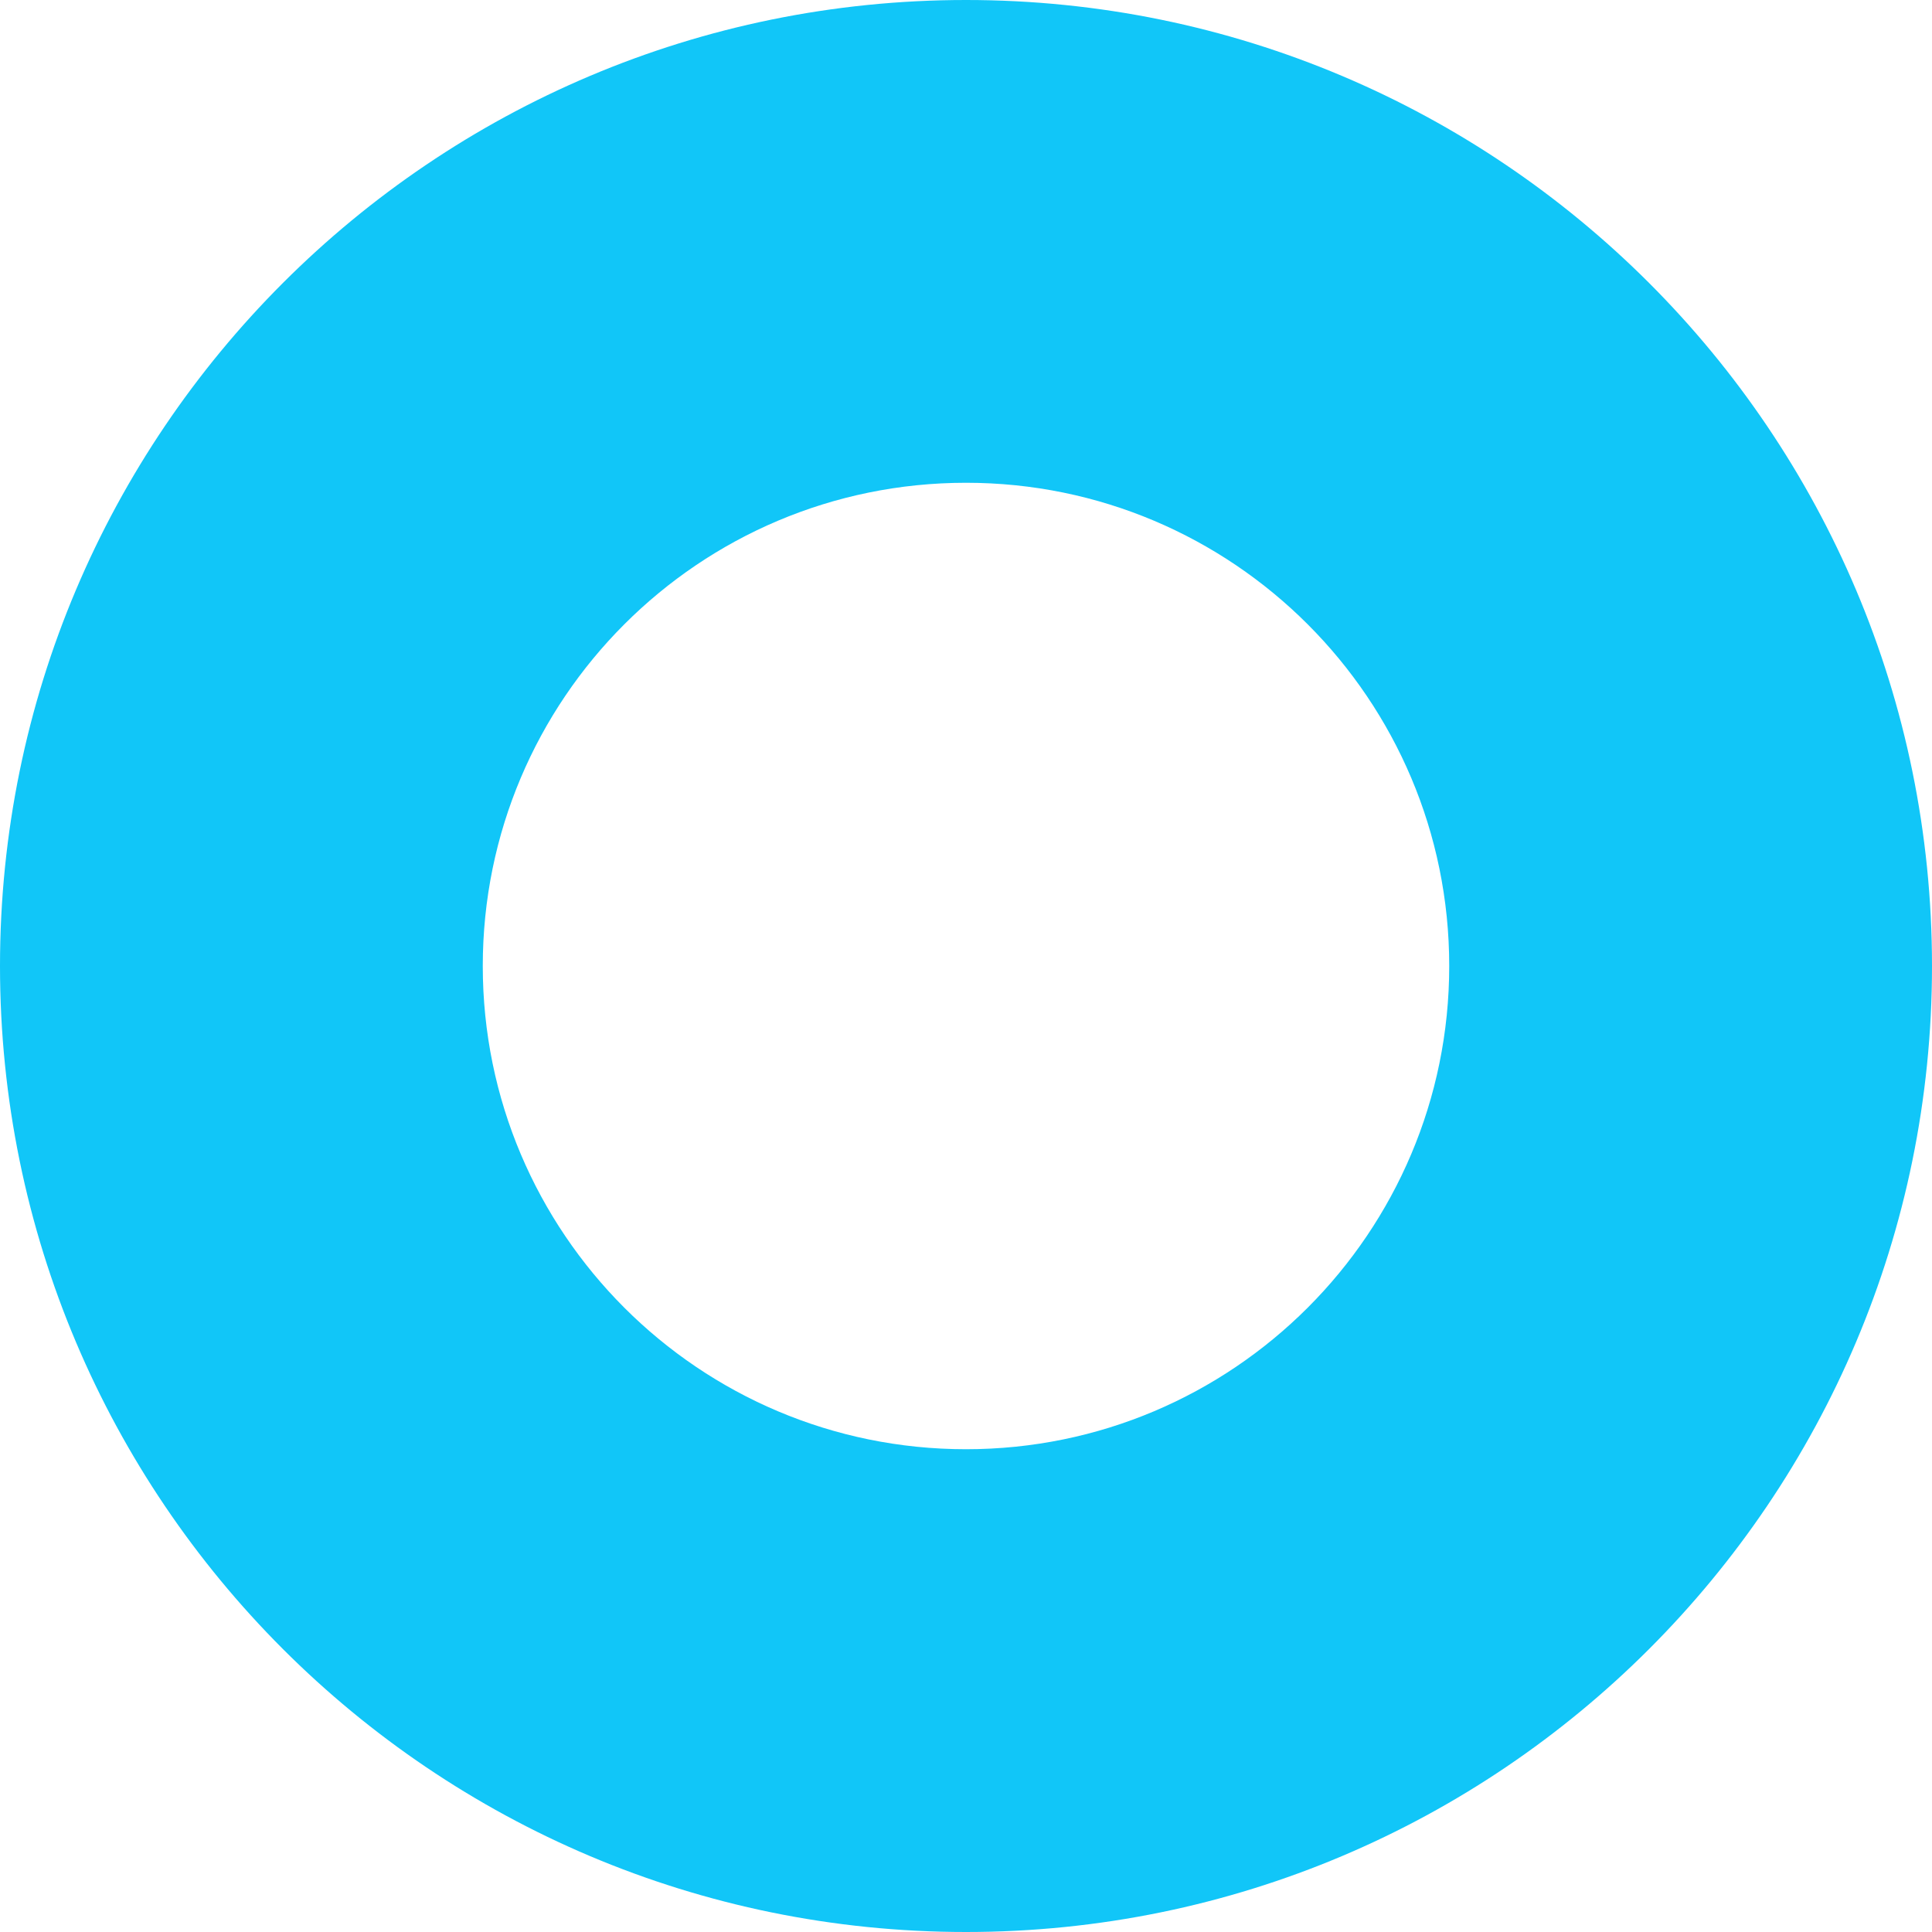
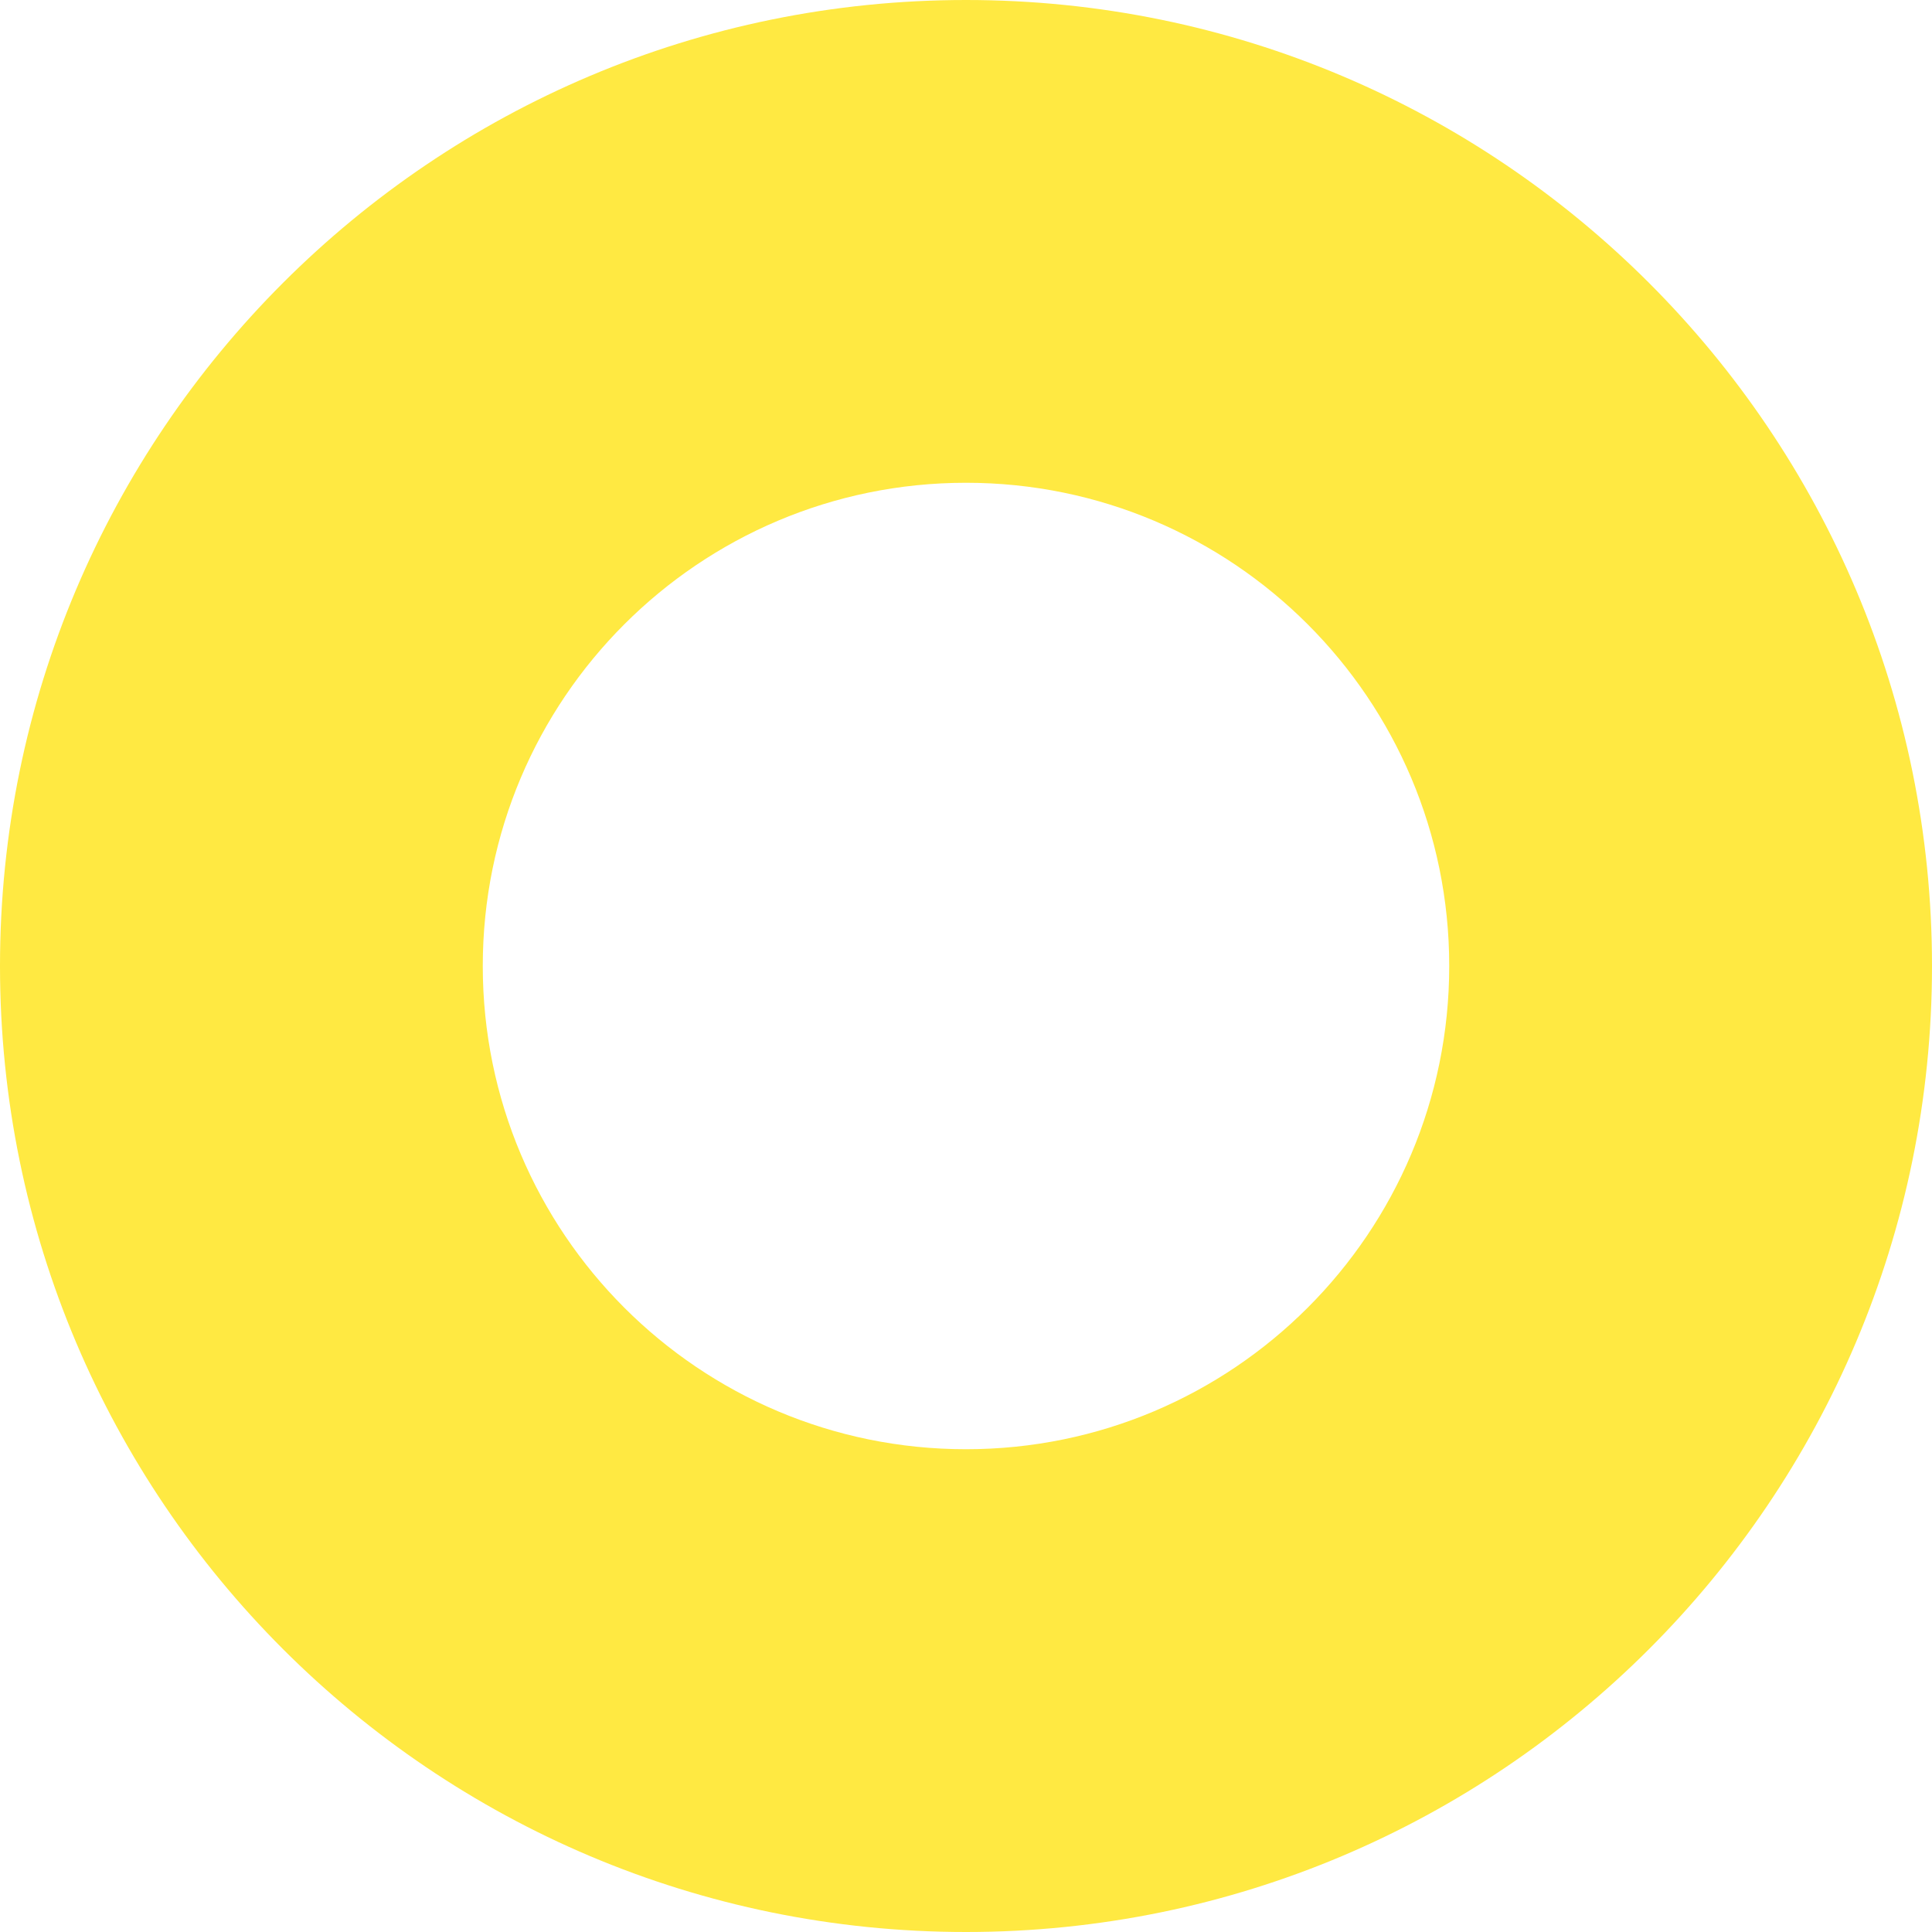
<svg xmlns="http://www.w3.org/2000/svg" width="51" height="51" viewBox="0 0 51 51" fill="none">
-   <path d="M51 25.5C51 39.583 39.583 51 25.5 51C11.417 51 0 39.583 0 25.5C0 11.417 11.417 0 25.5 0C39.583 0 51 11.417 51 25.5ZM12.744 25.5C12.744 32.545 18.455 38.256 25.5 38.256C32.545 38.256 38.256 32.545 38.256 25.5C38.256 18.455 32.545 12.744 25.5 12.744C18.455 12.744 12.744 18.455 12.744 25.5Z" fill="#11C6F8" />
+   <path d="M51 25.5C51 39.583 39.583 51 25.5 51C11.417 51 0 39.583 0 25.5C0 11.417 11.417 0 25.5 0C39.583 0 51 11.417 51 25.5ZM12.744 25.5C12.744 32.545 18.455 38.256 25.5 38.256C32.545 38.256 38.256 32.545 38.256 25.5C38.256 18.455 32.545 12.744 25.5 12.744C18.455 12.744 12.744 18.455 12.744 25.5Z" fill="#FFE942" />
</svg>
